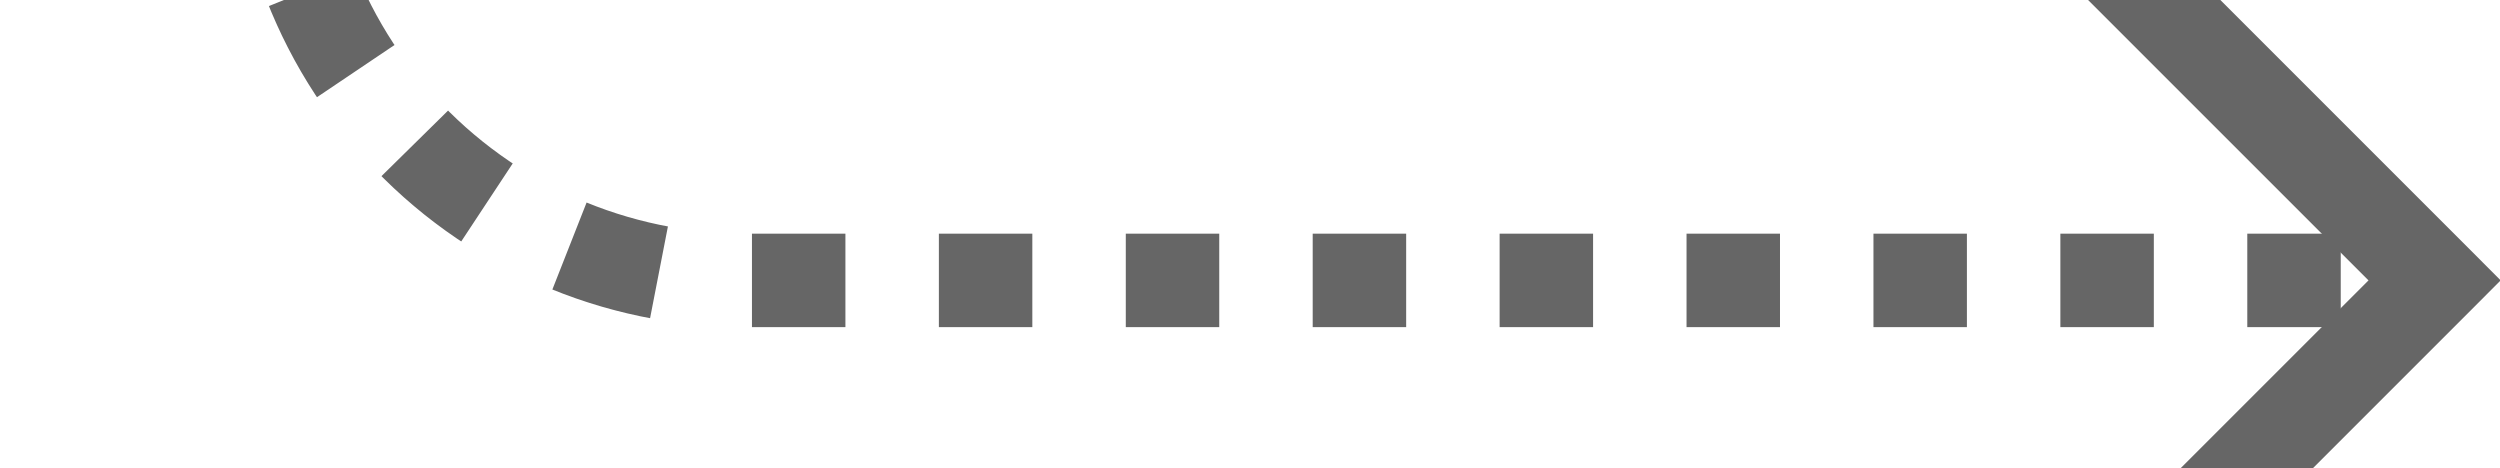
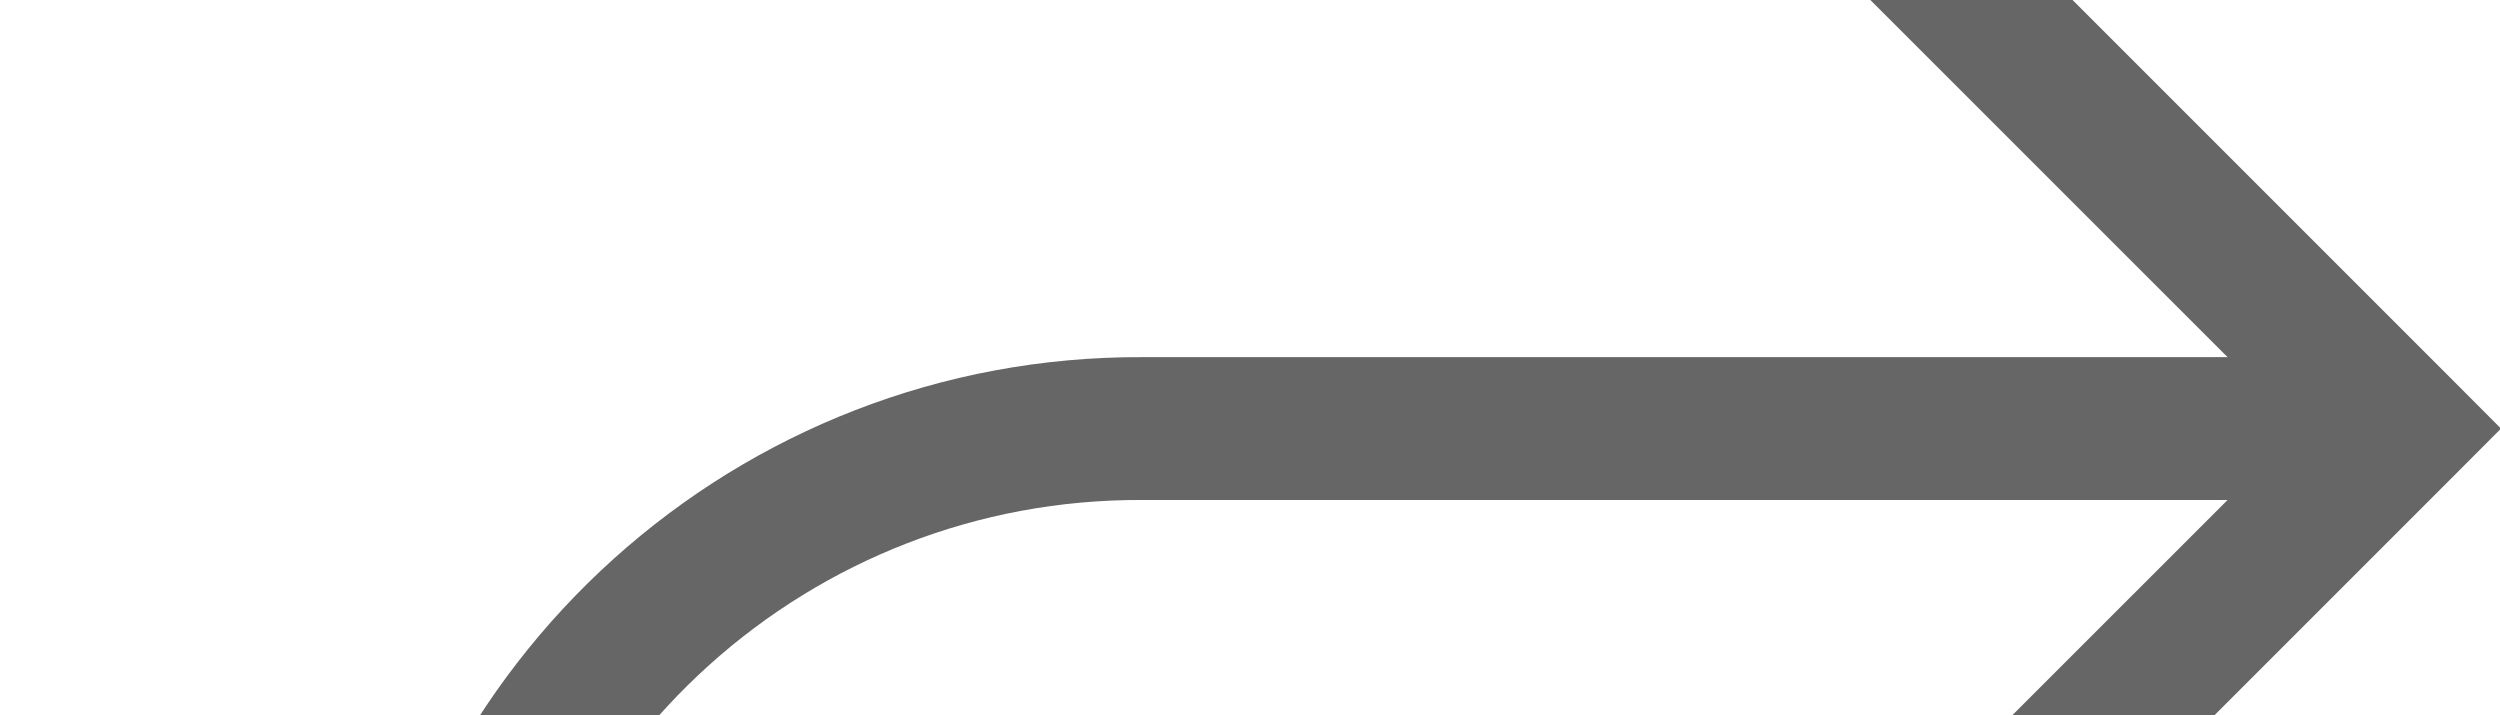
- <svg xmlns="http://www.w3.org/2000/svg" version="1.1" width="26.75px" height="5px" viewBox="1156.25 375.5  26.75 5">
-   <path d="M 1183 258.5  L 1163.75 258.5  A 5 5 0 0 0 1159.25 263 L 1159.25 306  A 3 3 0 0 1 1162.25 309 A 3 3 0 0 1 1159.25 312 L 1159.25 373  A 5 5 0 0 0 1164.25 378.5 L 1182 378.5  " stroke-width="1" stroke-dasharray="1,1" stroke="#666666" fill="none" />
-   <path d="M 1176.946 373.854  L 1181.593 378.5  L 1176.946 383.146  L 1177.654 383.854  L 1182.654 378.854  L 1183.007 378.5  L 1182.654 378.146  L 1177.654 373.146  L 1176.946 373.854  Z " fill-rule="nonzero" fill="#666666" stroke="none" />
+ <svg xmlns="http://www.w3.org/2000/svg" version="1.1" width="17.5px" height="5px" viewBox="1307.5 525.5  17.5 5">
+   <path d="M 1285 577.5  L 1305 577.5  A 5 5 0 0 0 1310.5 572.5 L 1310.5 533  A 5 5 0 0 1 1315.5 528.5 L 1324 528.5  " stroke-width="1" stroke="#666666" fill="none" />
+   <path d="M 1318.946 523.854  L 1323.593 528.5  L 1318.946 533.146  L 1319.654 533.854  L 1324.654 528.854  L 1325.007 528.5  L 1324.654 528.146  L 1319.654 523.146  L 1318.946 523.854  Z " fill-rule="nonzero" fill="#666666" stroke="none" />
</svg>
